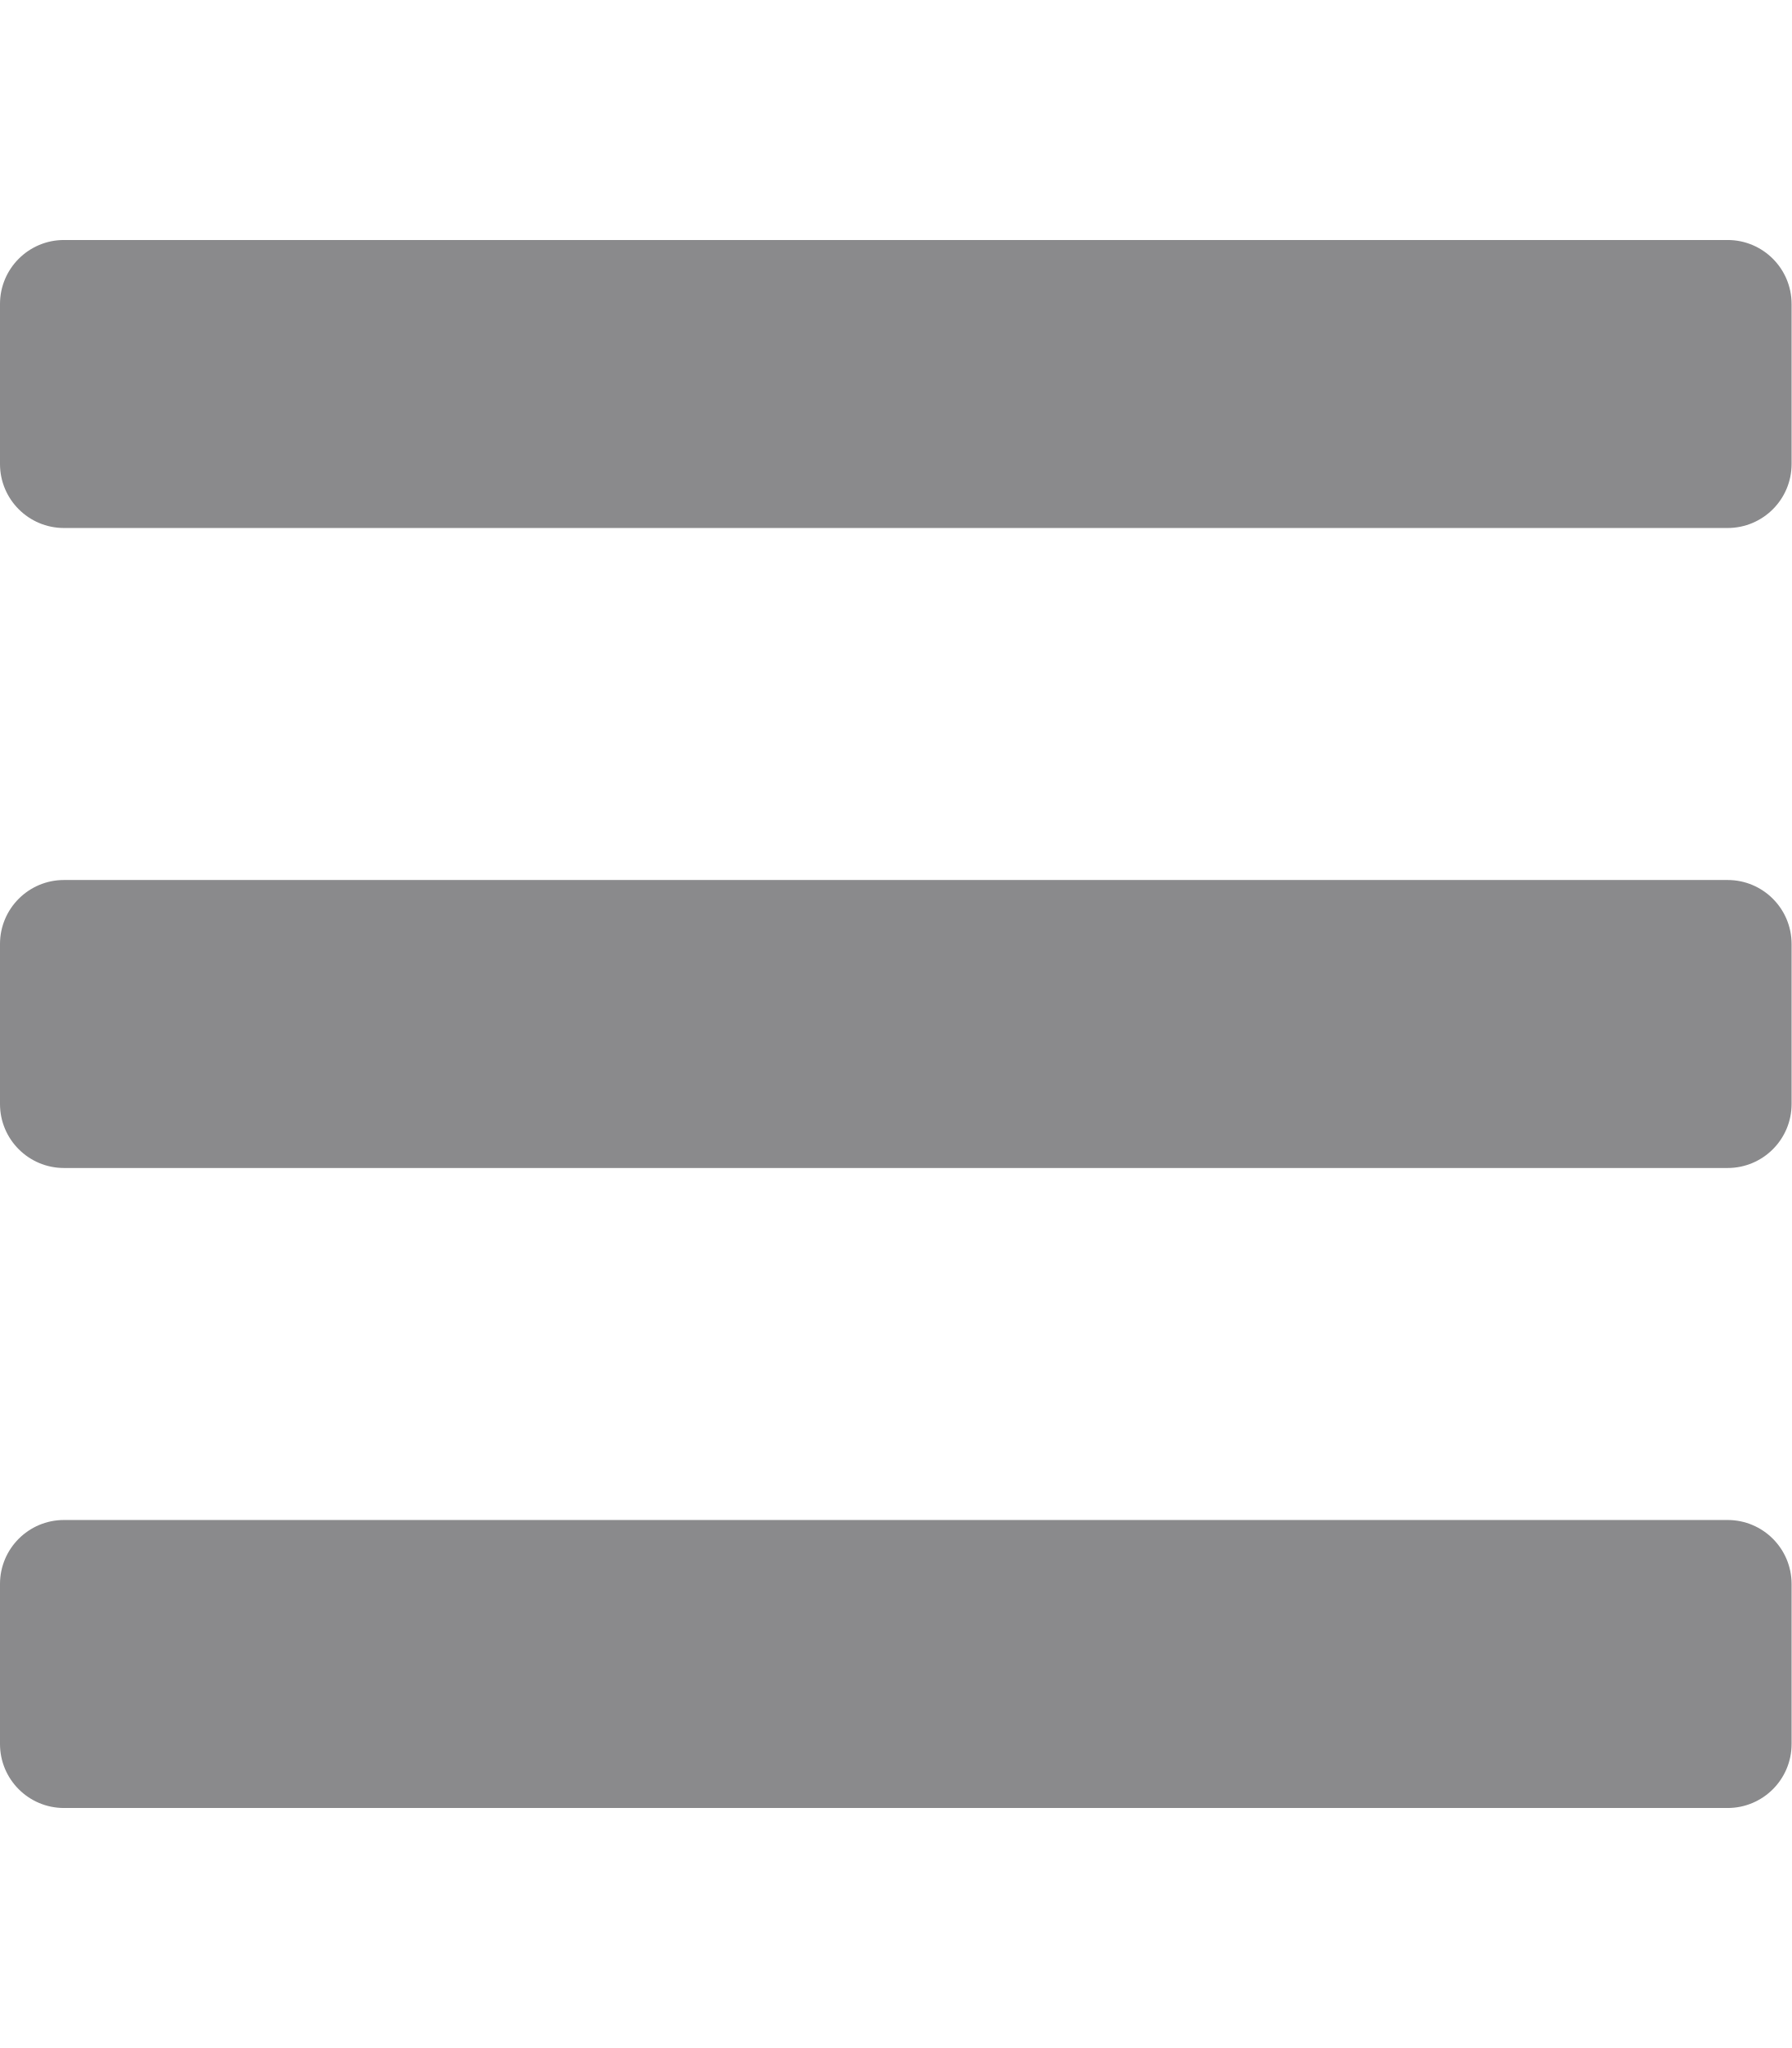
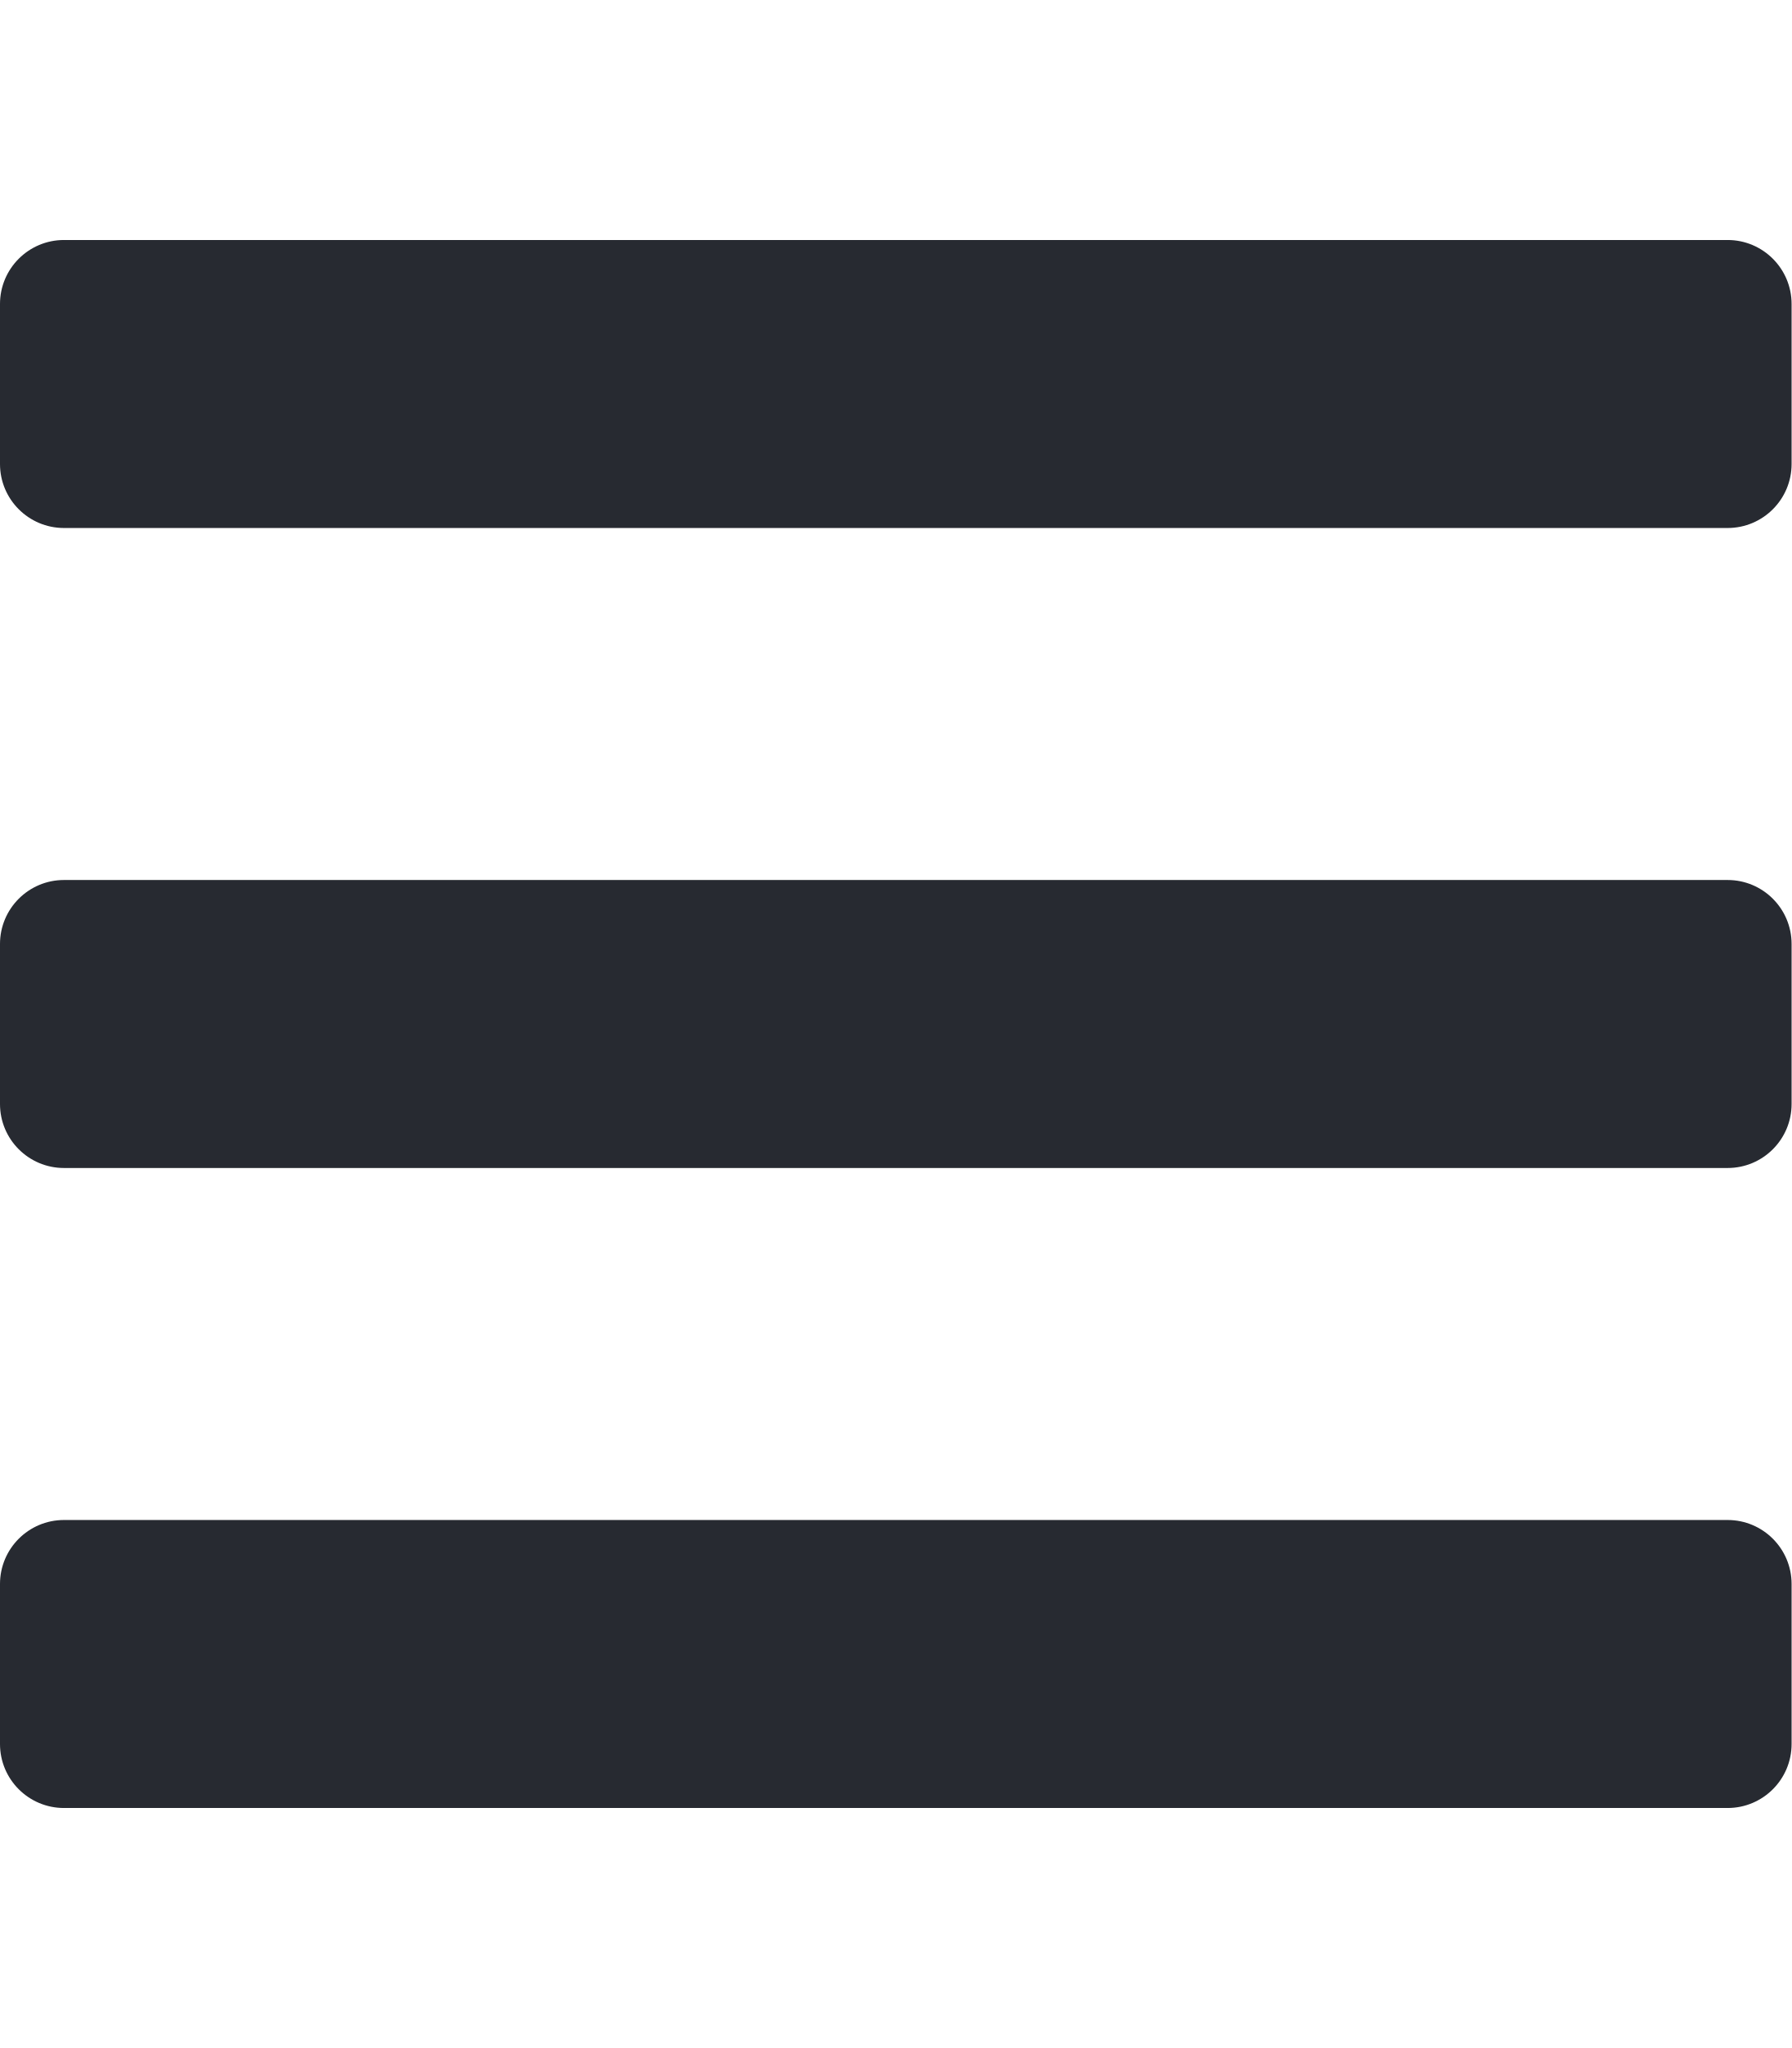
- <svg xmlns="http://www.w3.org/2000/svg" aria-hidden="true" focusable="false" data-prefix="fas" data-icon="bars" class="svg-inline--fa fa-bars fa-w-14" role="img" viewBox="0 0 448 512">
-   <path fill="#8a8a8c" d="M16 132h416c8.837 0 16-7.163 16-16V76c0-8.837-7.163-16-16-16H16C7.163 60 0 67.163 0 76v40c0 8.837 7.163 16 16 16zm0 160h416c8.837 0 16-7.163 16-16v-40c0-8.837-7.163-16-16-16H16c-8.837 0-16 7.163-16 16v40c0 8.837 7.163 16 16 16zm0 160h416c8.837 0 16-7.163 16-16v-40c0-8.837-7.163-16-16-16H16c-8.837 0-16 7.163-16 16v40c0 8.837 7.163 16 16 16z" />
+ <svg xmlns="http://www.w3.org/2000/svg" id="svg4" version="1.1" viewBox="0 0 448 512" role="img" class="svg-inline--fa fa-bars fa-w-14" data-icon="bars" data-prefix="fas" focusable="false" aria-hidden="true">
+   <defs id="defs8" />
+   <path style="fill:#272a31;fill-opacity:1" id="path2" d="M16 132h416c8.837 0 16-7.163 16-16V76c0-8.837-7.163-16-16-16H16C7.163 60 0 67.163 0 76v40c0 8.837 7.163 16 16 16zm0 160h416c8.837 0 16-7.163 16-16v-40c0-8.837-7.163-16-16-16H16c-8.837 0-16 7.163-16 16v40c0 8.837 7.163 16 16 16zm0 160h416c8.837 0 16-7.163 16-16v-40c0-8.837-7.163-16-16-16H16c-8.837 0-16 7.163-16 16v40c0 8.837 7.163 16 16 16z" fill="#8a8a8c" />
</svg>
